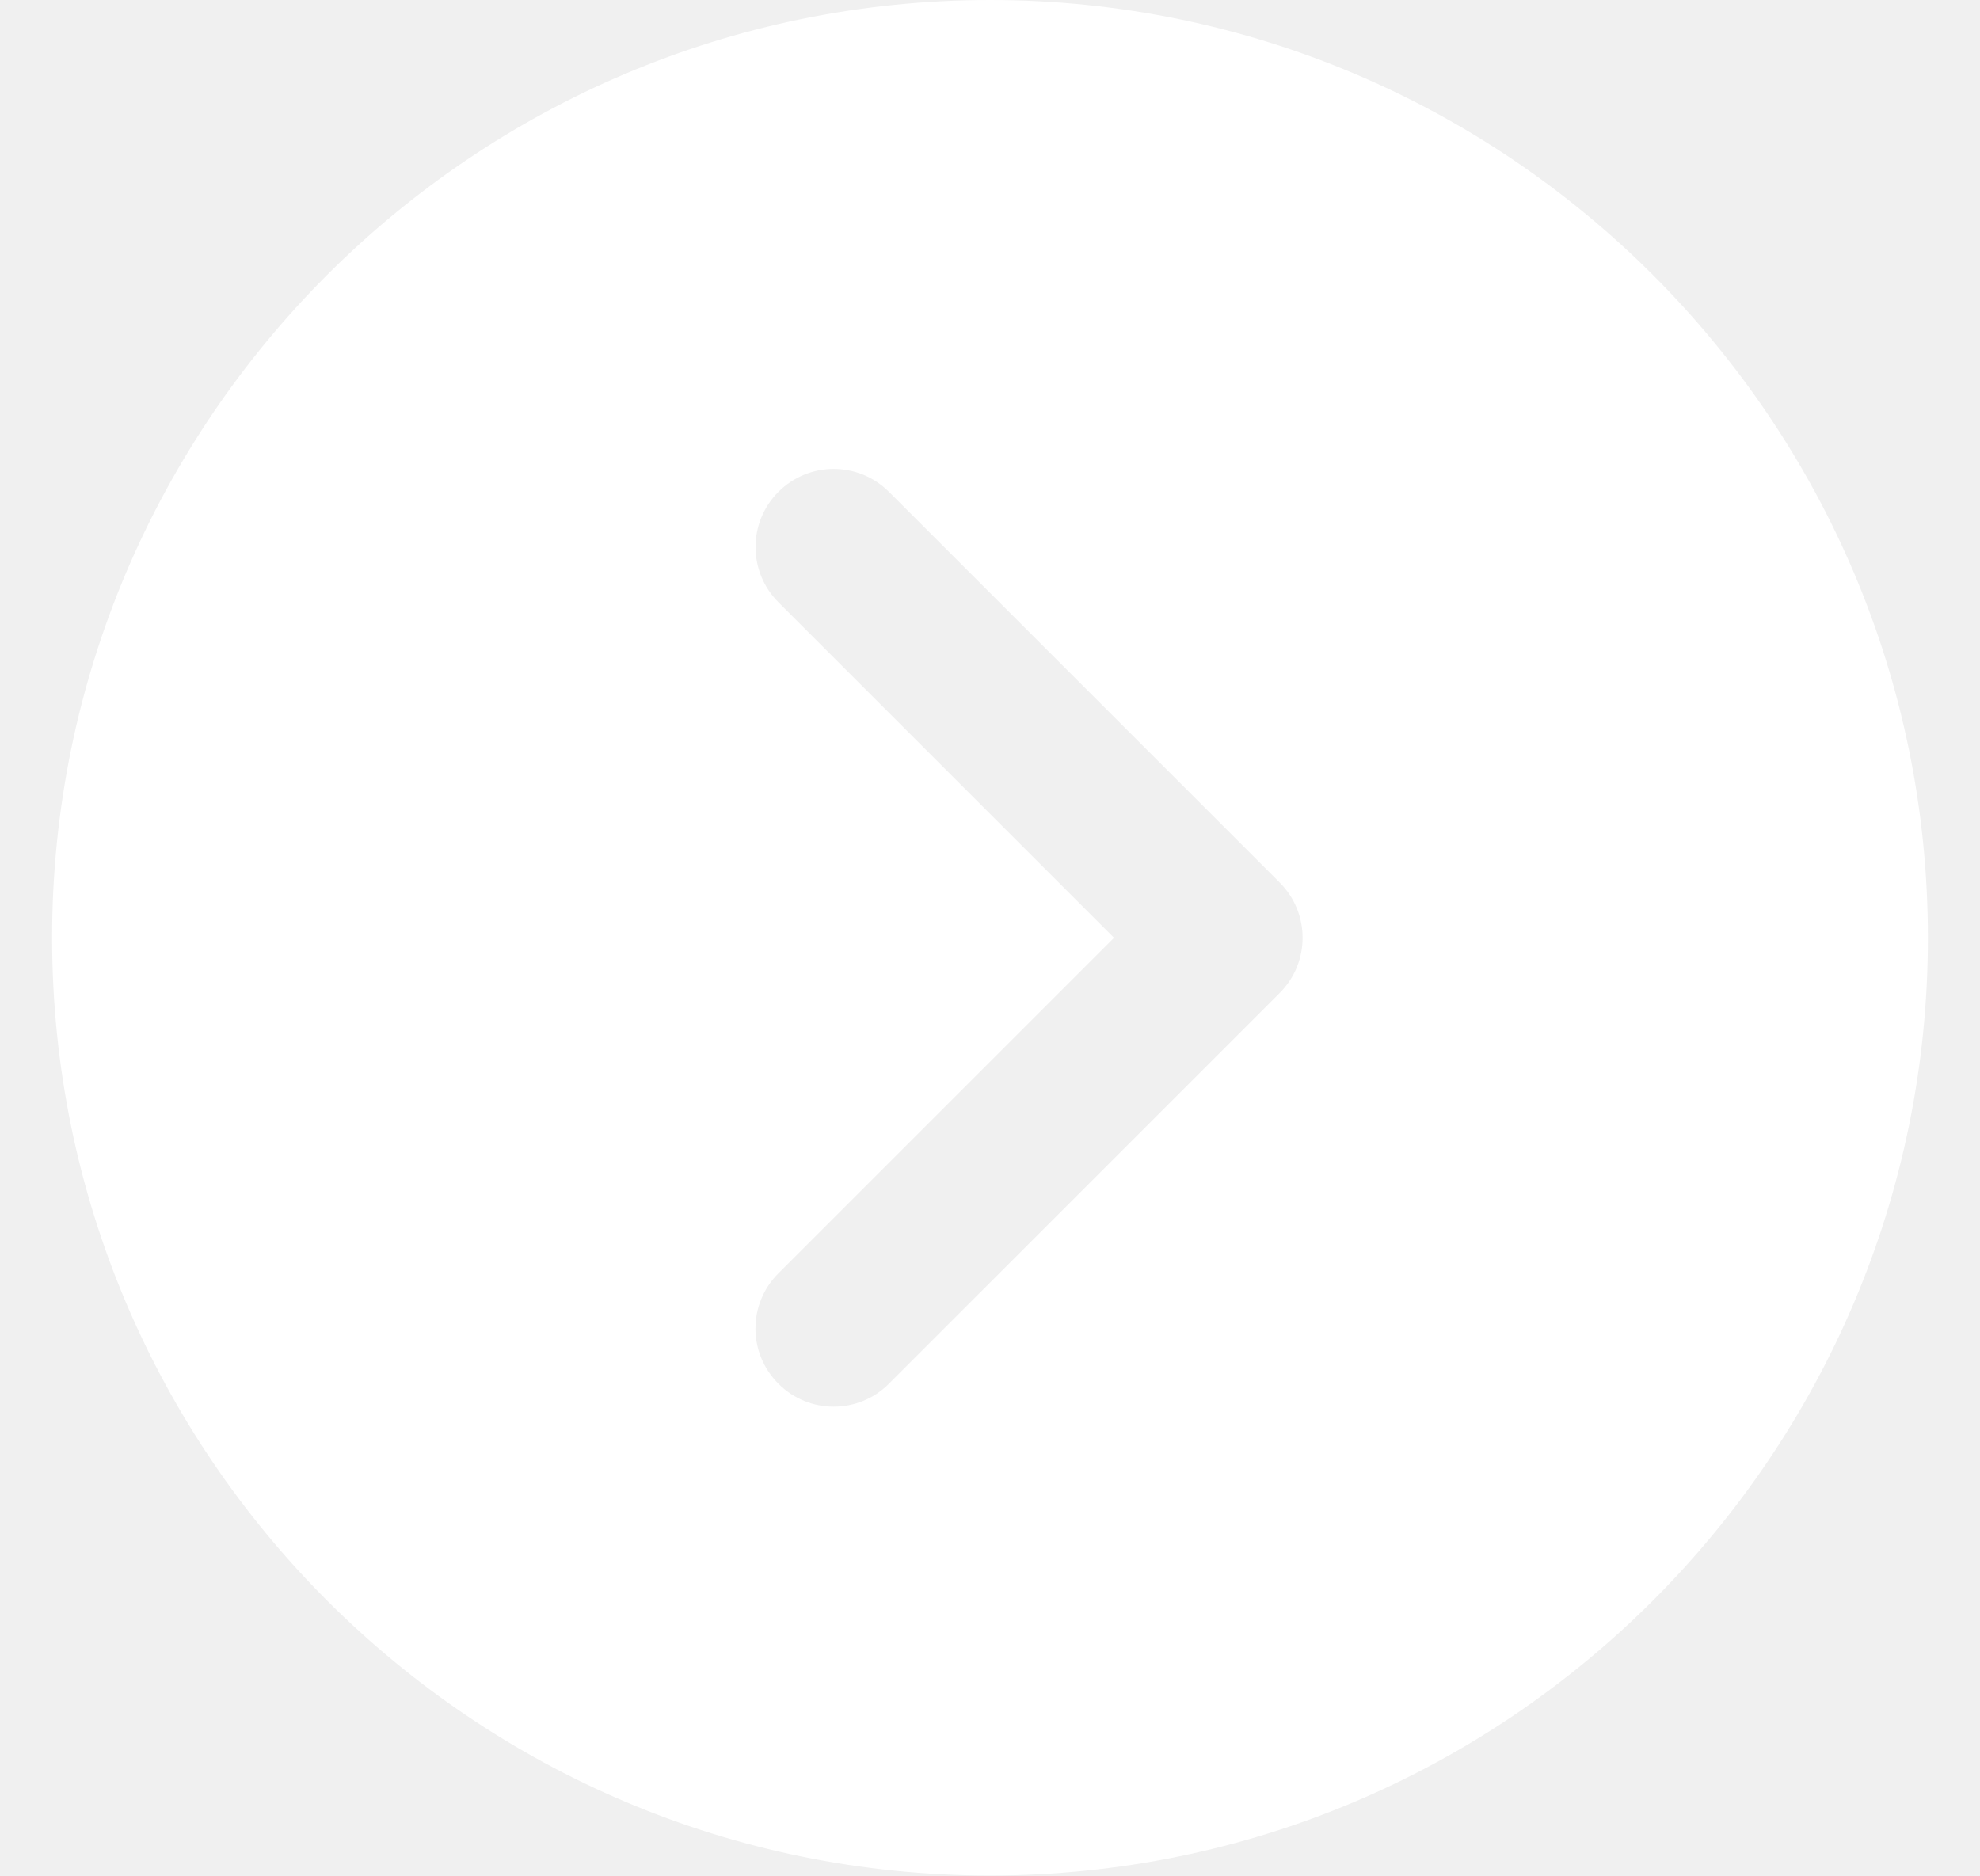
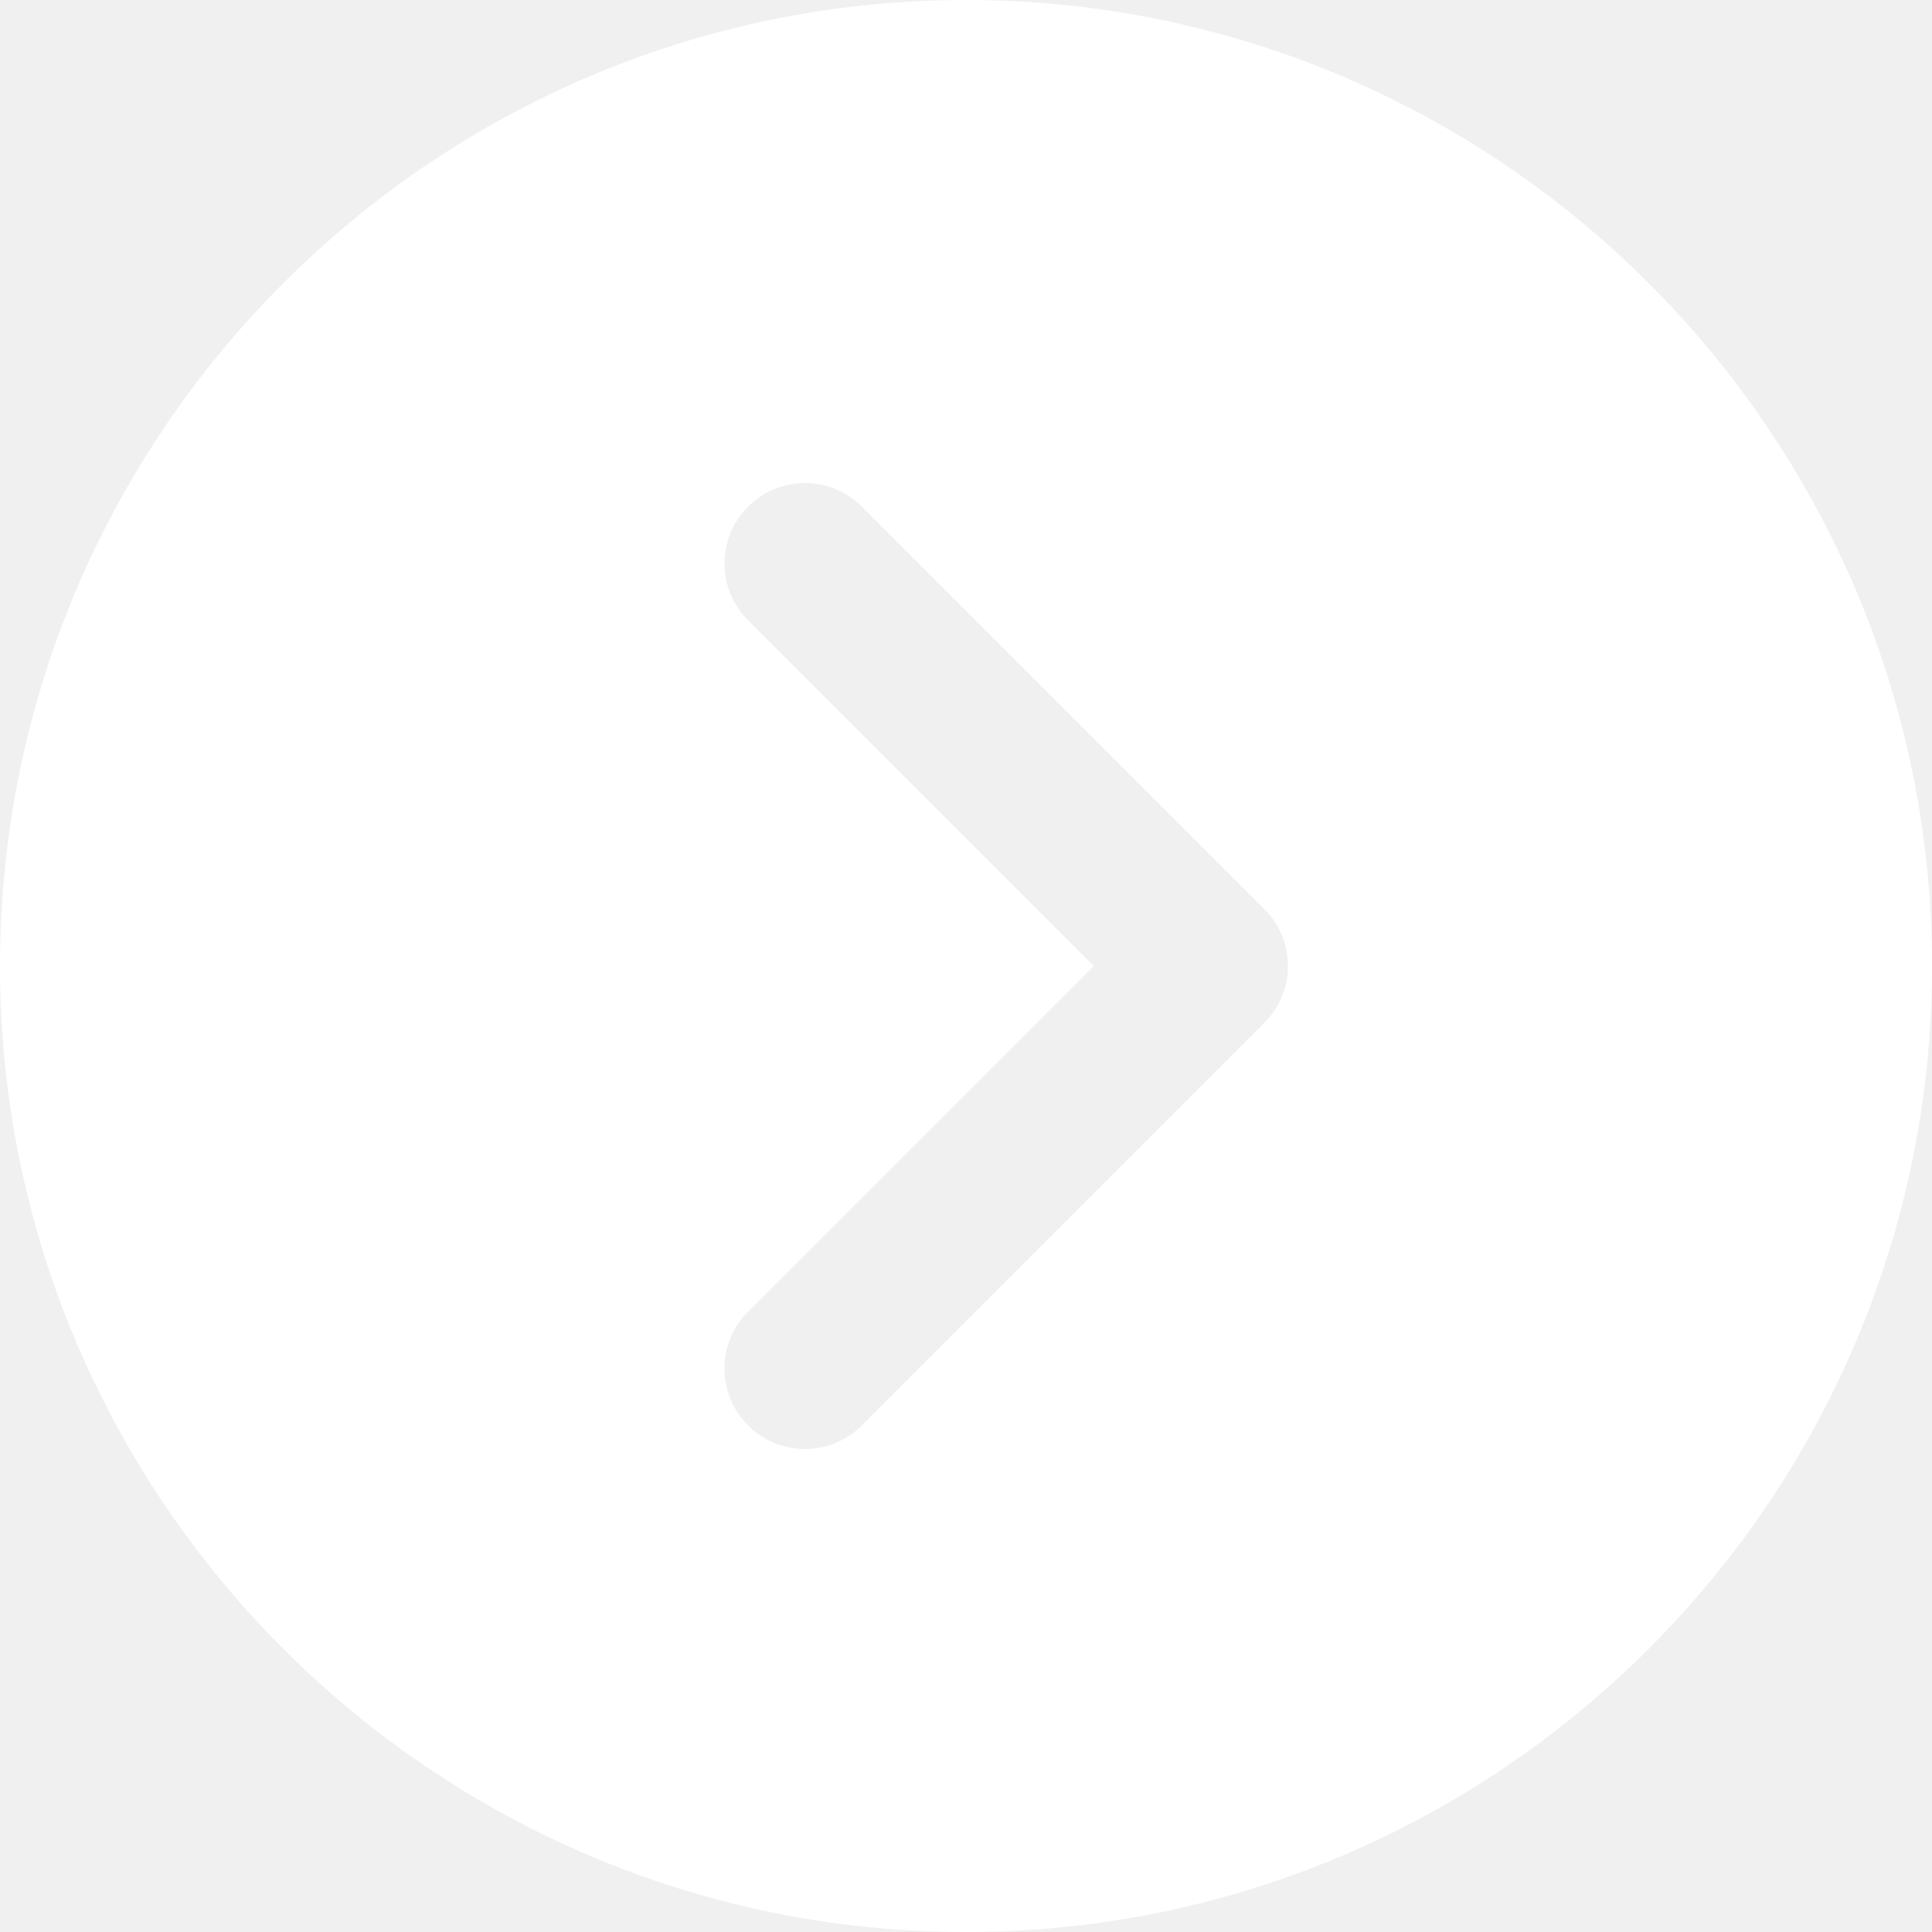
- <svg xmlns="http://www.w3.org/2000/svg" width="19" height="18" viewBox="0 0 19 18" fill="none">
-   <g id="next (1) 1" clip-path="url(#clip0_1_41)">
+ <svg xmlns="http://www.w3.org/2000/svg" width="18" height="18" viewBox="0 0 18 18" fill="none">
+   <g id="next (1) 1" clip-path="url(#clip0_1_1904)">
    <g id="Group">
      <g id="Group_2">
-         <path id="Vector" d="M9.5 0C4.537 0 0.5 4.037 0.5 9C0.5 13.963 4.537 18 9.5 18C14.463 18 18.5 13.963 18.5 9C18.5 4.037 14.463 0 9.5 0ZM12.28 9.53L8.53 13.28C8.384 13.427 8.192 13.5 8 13.5C7.808 13.5 7.616 13.427 7.47 13.28C7.176 12.987 7.176 12.513 7.47 12.22L10.69 9L7.47 5.78C7.177 5.487 7.177 5.013 7.47 4.72C7.763 4.427 8.237 4.427 8.53 4.72L12.28 8.47C12.573 8.763 12.573 9.237 12.28 9.53Z" fill="white" />
+         <path id="Vector" d="M9 0C4.037 0 0 4.037 0 9C0 13.963 4.037 18 9 18C13.963 18 18 13.963 18 9C18 4.037 13.963 0 9 0ZM11.78 9.53L8.03 13.28C7.884 13.427 7.692 13.5 7.5 13.5C7.308 13.5 7.116 13.427 6.97 13.28C6.676 12.987 6.676 12.513 6.97 12.22L10.19 9L6.97 5.78C6.677 5.487 6.677 5.013 6.97 4.72C7.263 4.427 7.737 4.427 8.03 4.72L11.78 8.47C12.073 8.763 12.073 9.237 11.78 9.53Z" fill="white" />
      </g>
    </g>
  </g>
  <defs>
-     <clipPath id="clip0_1_41">
-       <rect width="18" height="18" fill="white" transform="translate(0.5)" />
+     <clipPath id="clip0_1_1904">
+       <rect width="18" height="18" fill="white" />
    </clipPath>
  </defs>
</svg>
